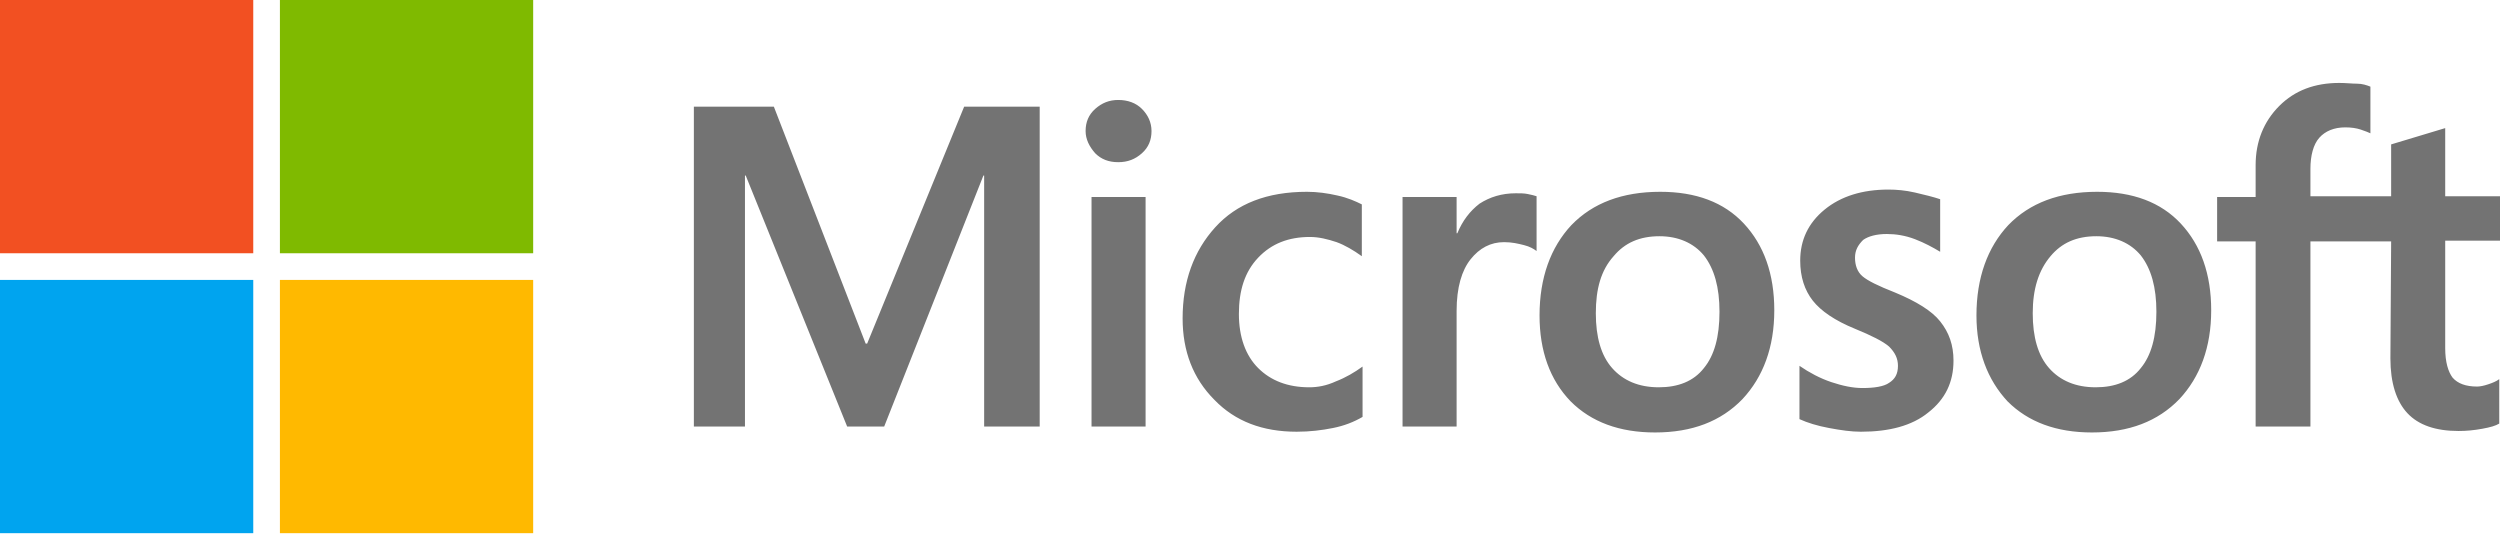
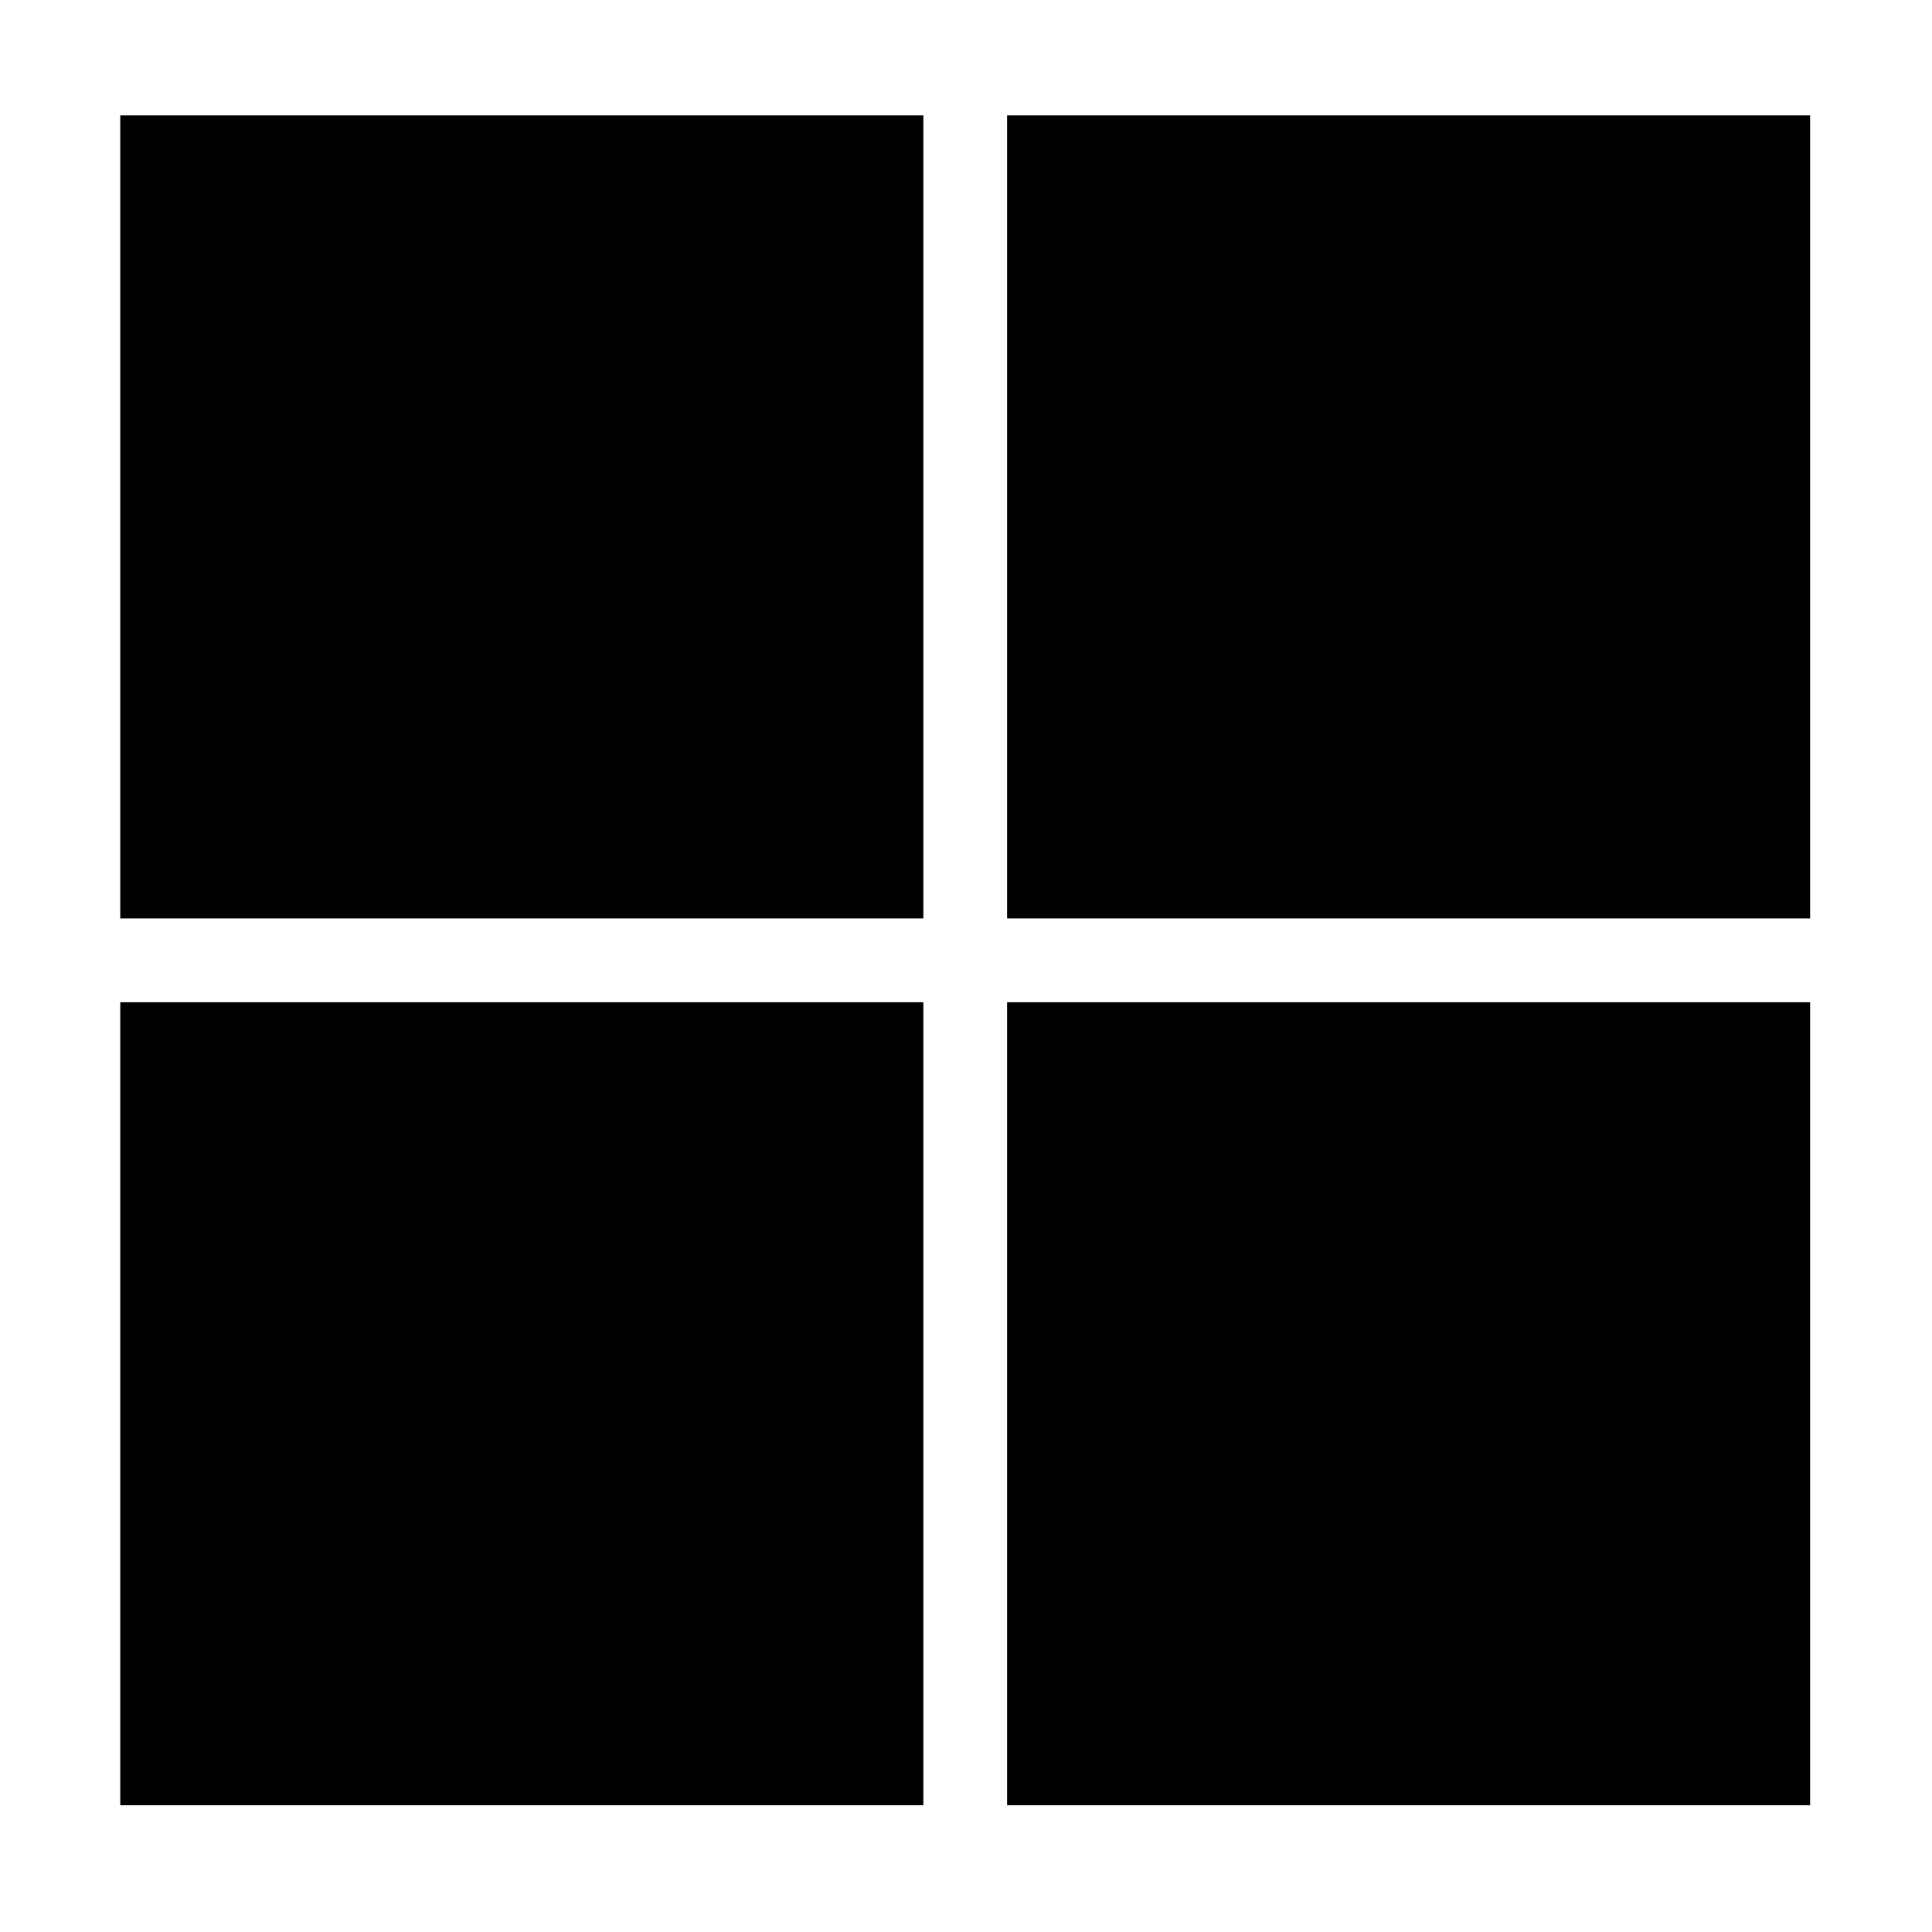
- <svg xmlns="http://www.w3.org/2000/svg" version="1.1" viewBox="0 0 337.6 72">
-   <path fill="#737373" d="M140.4,14.4v43.2h-7.5V23.7h-0.1l-13.4,33.9h-5l-13.7-33.9h-0.1v33.9h-6.9V14.4h10.8l12.4,32h0.2l13.1-32H140.4 z M146.6,17.7c0-1.2,0.4-2.2,1.3-3c0.9-0.8,1.9-1.2,3.1-1.2c1.3,0,2.4,0.4,3.2,1.2s1.3,1.8,1.3,3c0,1.2-0.4,2.2-1.3,3 c-0.9,0.8-1.9,1.2-3.2,1.2s-2.3-0.4-3.1-1.2C147.1,19.8,146.6,18.8,146.6,17.7z M154.7,26.6v31h-7.3v-31H154.7z M176.8,52.3 c1.1,0,2.3-0.2,3.6-0.8c1.3-0.5,2.5-1.2,3.6-2v6.8c-1.2,0.7-2.5,1.2-4,1.5c-1.5,0.3-3.1,0.5-4.9,0.5c-4.6,0-8.3-1.4-11.1-4.3 c-2.9-2.9-4.3-6.6-4.3-11c0-5,1.5-9.1,4.4-12.3c2.9-3.2,7-4.8,12.4-4.8c1.4,0,2.8,0.2,4.1,0.5c1.4,0.3,2.5,0.8,3.3,1.2v7 c-1.1-0.8-2.3-1.5-3.4-1.9c-1.2-0.4-2.4-0.7-3.6-0.7c-2.9,0-5.2,0.9-7,2.8s-2.6,4.4-2.6,7.6c0,3.1,0.9,5.6,2.6,7.3 C171.6,51.4,173.9,52.3,176.8,52.3z M204.7,26.1c0.6,0,1.1,0,1.6,0.1s0.9,0.2,1.2,0.3v7.4c-0.4-0.3-0.9-0.6-1.7-0.8 s-1.6-0.4-2.7-0.4c-1.8,0-3.3,0.8-4.5,2.3s-1.9,3.8-1.9,7v15.6h-7.3v-31h7.3v4.9h0.1c0.7-1.7,1.7-3,3-4 C201.2,26.6,202.8,26.1,204.7,26.1z M207.9,42.6c0-5.1,1.5-9.2,4.3-12.2c2.9-3,6.9-4.5,12-4.5c4.8,0,8.6,1.4,11.3,4.3 s4.1,6.8,4.1,11.7c0,5-1.5,9-4.3,12c-2.9,3-6.8,4.5-11.8,4.5c-4.8,0-8.6-1.4-11.4-4.2C209.3,51.3,207.9,47.4,207.9,42.6z M215.5,42.3c0,3.2,0.7,5.7,2.2,7.4s3.6,2.6,6.3,2.6c2.6,0,4.7-0.8,6.1-2.6c1.4-1.7,2.1-4.2,2.1-7.6c0-3.3-0.7-5.8-2.1-7.6 c-1.4-1.7-3.5-2.6-6-2.6c-2.7,0-4.7,0.9-6.2,2.7C216.2,36.5,215.5,39,215.5,42.3z M250.5,34.8c0,1,0.3,1.9,1,2.5 c0.7,0.6,2.1,1.3,4.4,2.2c2.9,1.2,5,2.5,6.1,3.9c1.2,1.5,1.8,3.2,1.8,5.3c0,2.9-1.1,5.2-3.4,7c-2.2,1.8-5.3,2.6-9.1,2.6 c-1.3,0-2.7-0.2-4.3-0.5c-1.6-0.3-2.9-0.7-4-1.2v-7.2c1.3,0.9,2.8,1.7,4.3,2.2c1.5,0.5,2.9,0.8,4.2,0.8c1.6,0,2.9-0.2,3.6-0.7 c0.8-0.5,1.2-1.2,1.2-2.3c0-1-0.4-1.8-1.2-2.6c-0.8-0.7-2.4-1.5-4.6-2.4c-2.7-1.1-4.6-2.4-5.7-3.8s-1.7-3.2-1.7-5.4 c0-2.8,1.1-5.1,3.3-6.9c2.2-1.8,5.1-2.7,8.6-2.7c1.1,0,2.3,0.1,3.6,0.4s2.5,0.6,3.4,0.9V34c-1-0.6-2.1-1.2-3.4-1.7 c-1.3-0.5-2.6-0.7-3.8-0.7c-1.4,0-2.5,0.3-3.2,0.8C250.9,33.1,250.5,33.8,250.5,34.8z M266.9,42.6c0-5.1,1.5-9.2,4.3-12.2 c2.9-3,6.9-4.5,12-4.5c4.8,0,8.6,1.4,11.3,4.3s4.1,6.8,4.1,11.7c0,5-1.5,9-4.3,12c-2.9,3-6.8,4.5-11.8,4.5c-4.8,0-8.6-1.4-11.4-4.2 C268.4,51.3,266.9,47.4,266.9,42.6z M274.5,42.3c0,3.2,0.7,5.7,2.2,7.4s3.6,2.6,6.3,2.6c2.6,0,4.7-0.8,6.1-2.6 c1.4-1.7,2.1-4.2,2.1-7.6c0-3.3-0.7-5.8-2.1-7.6c-1.4-1.7-3.5-2.6-6-2.6c-2.7,0-4.7,0.9-6.2,2.7C275.3,36.5,274.5,39,274.5,42.3z M322.9,32.6h-10.9v25h-7.4v-25h-5.2v-6h5.2v-4.3c0-3.2,1.1-5.9,3.2-8s4.8-3.1,8.1-3.1c0.9,0,1.7,0.1,2.4,0.1s1.3,0.2,1.8,0.4v6.3 c-0.2-0.1-0.7-0.3-1.3-0.5c-0.6-0.2-1.3-0.3-2.1-0.3c-1.5,0-2.7,0.5-3.5,1.4c-0.8,0.9-1.2,2.4-1.2,4.2v3.7h10.9v-7l7.3-2.2v9.2h7.4 v6h-7.4v14.5c0,1.9,0.4,3.2,1,4c0.7,0.8,1.8,1.2,3.3,1.2c0.4,0,0.9-0.1,1.5-0.3c0.6-0.2,1.1-0.4,1.5-0.7v6c-0.5,0.3-1.2,0.5-2.3,0.7 c-1.1,0.2-2.1,0.3-3.2,0.3c-3.1,0-5.4-0.8-6.9-2.4c-1.5-1.6-2.3-4.1-2.3-7.4L322.9,32.6L322.9,32.6z" />
-   <rect fill="#F25022" width="34.2" height="34.2" />
-   <rect x="37.8" fill="#7FBA00" width="34.2" height="34.2" />
-   <rect y="37.8" fill="#00A4EF" width="34.2" height="34.2" />
-   <rect x="37.8" y="37.8" fill="#FFB900" width="34.2" height="34.2" />
+ <svg xmlns="http://www.w3.org/2000/svg" fill="#000000" width="800px" height="800px" viewBox="0 0 512 512" id="icons">
+   <path d="M31.87,30.58H244.7V243.39H31.87Z" />
+   <path d="M266.89,30.58H479.7V243.39H266.89Z" />
+   <path d="M31.87,265.61H244.7v212.8H31.87Z" />
+   <path d="M266.89,265.61H479.7v212.8H266.89Z" />
</svg>
